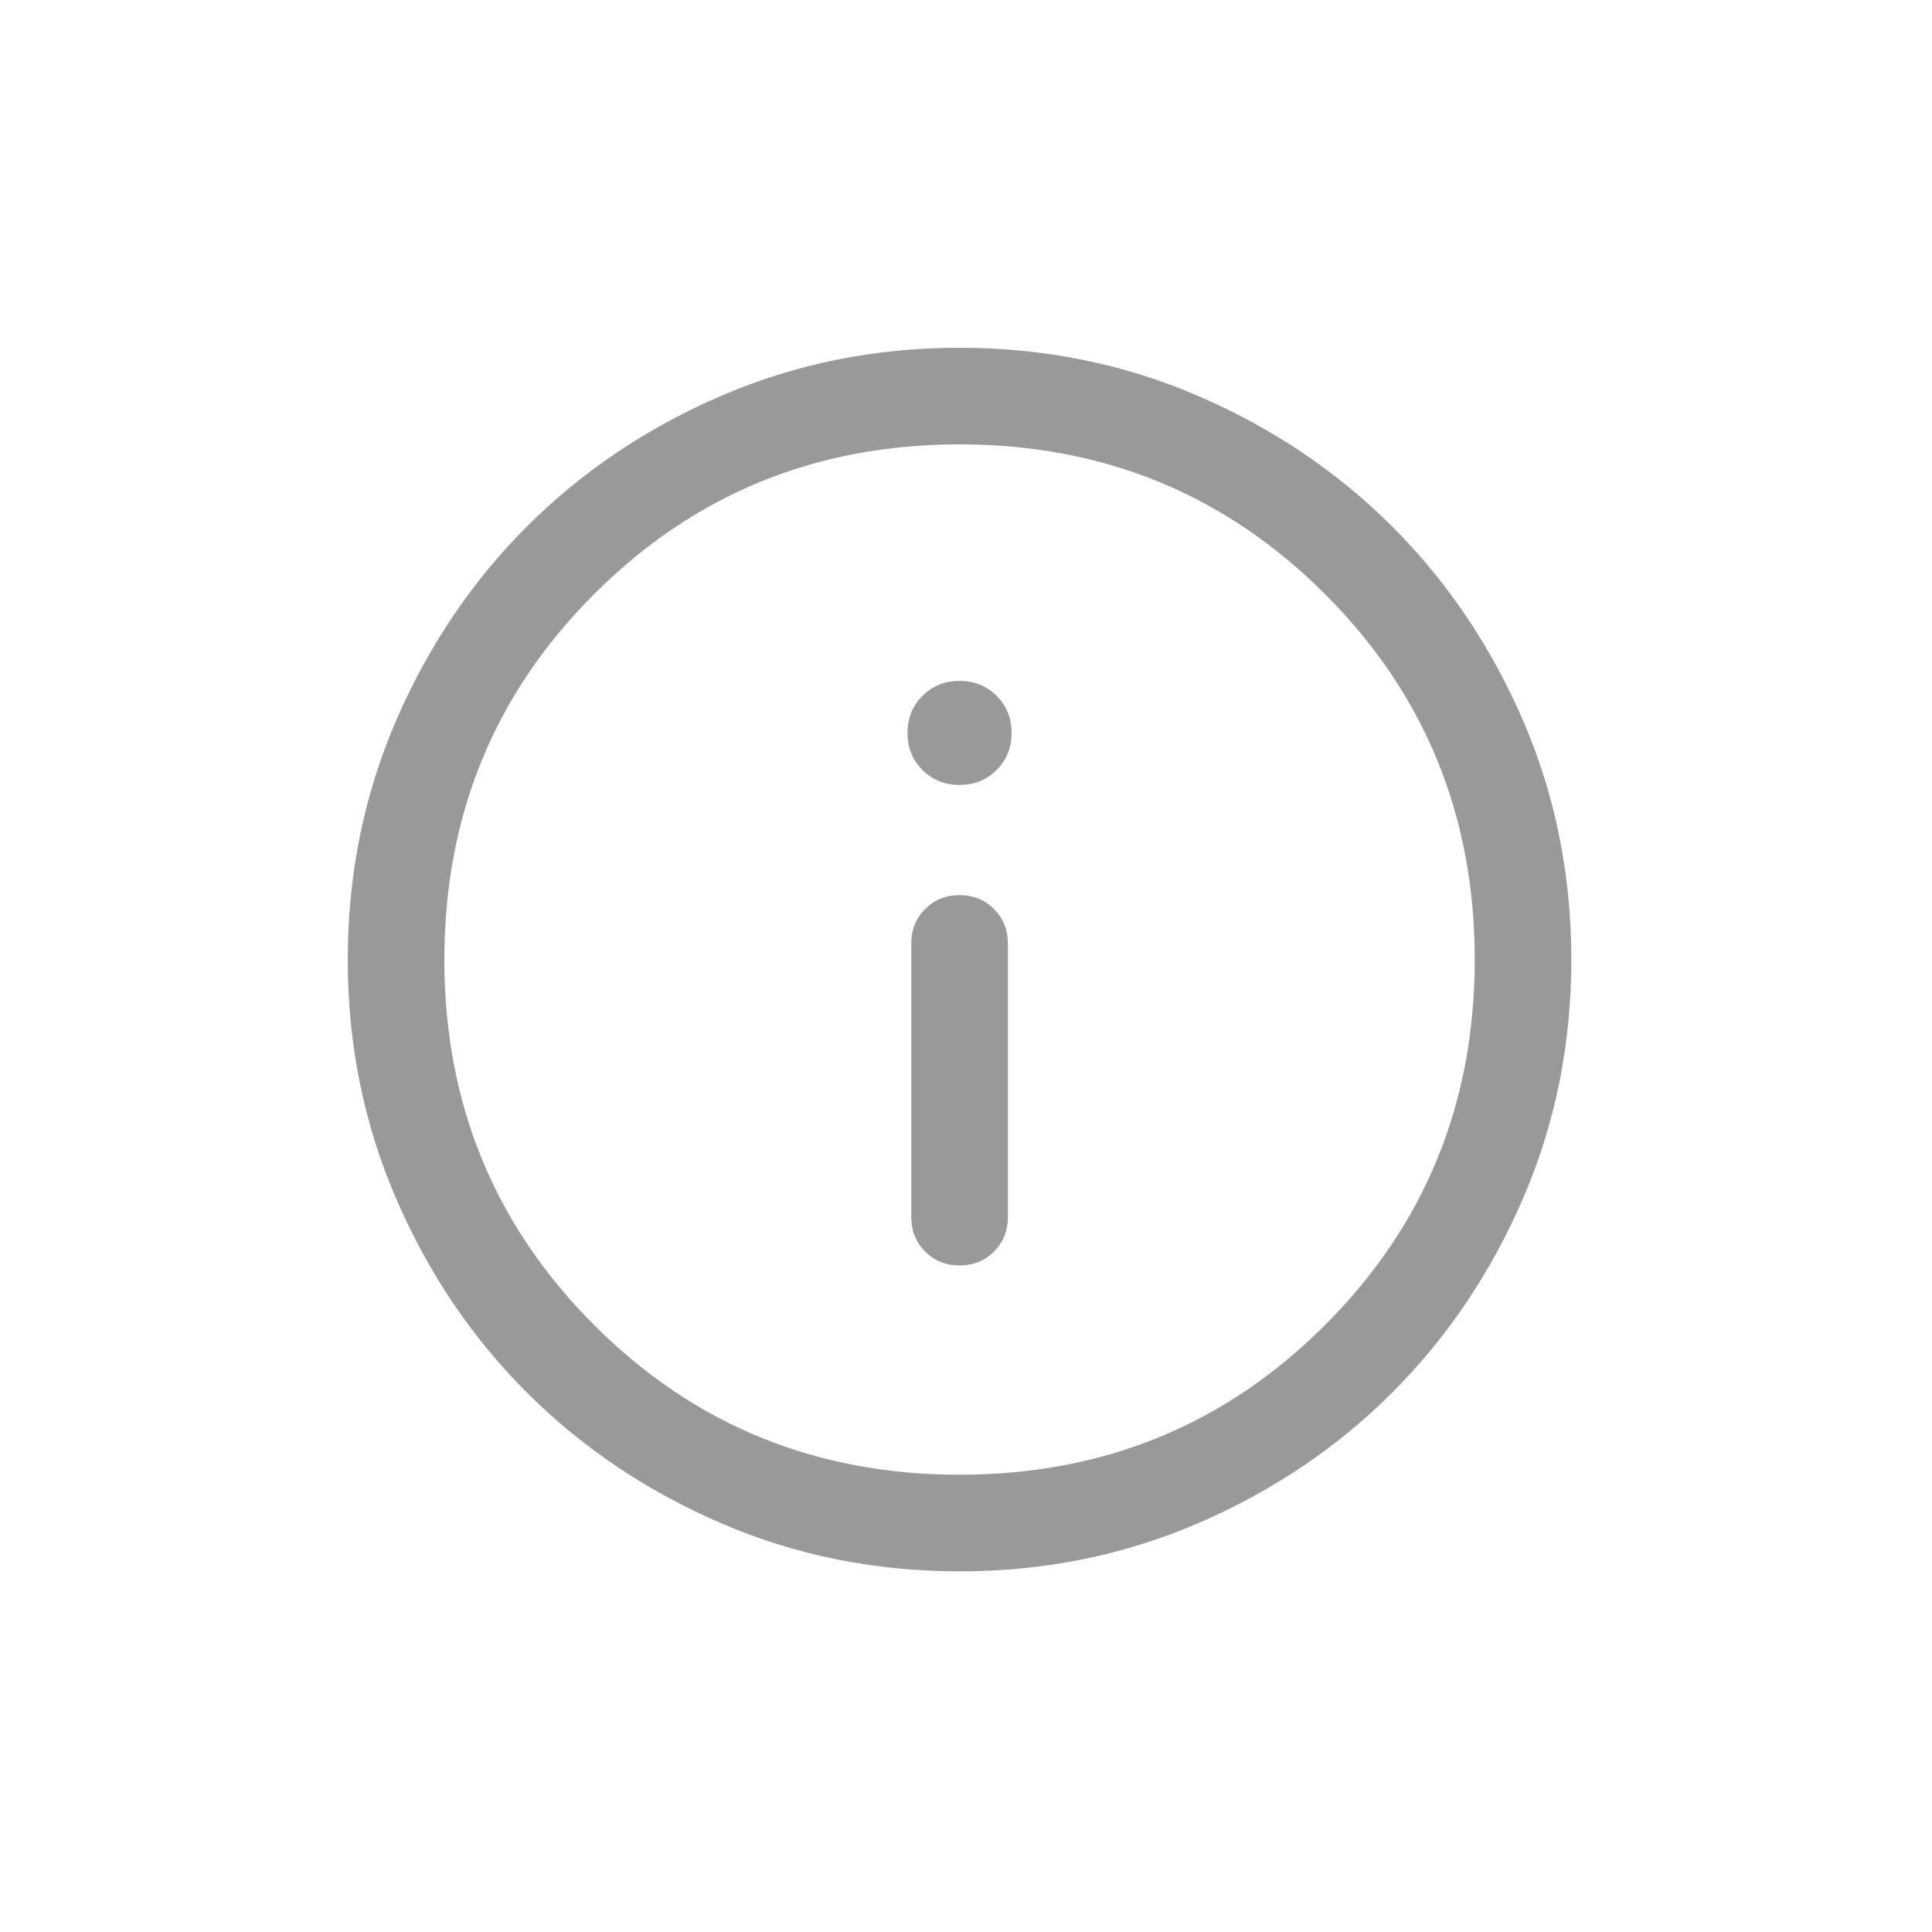
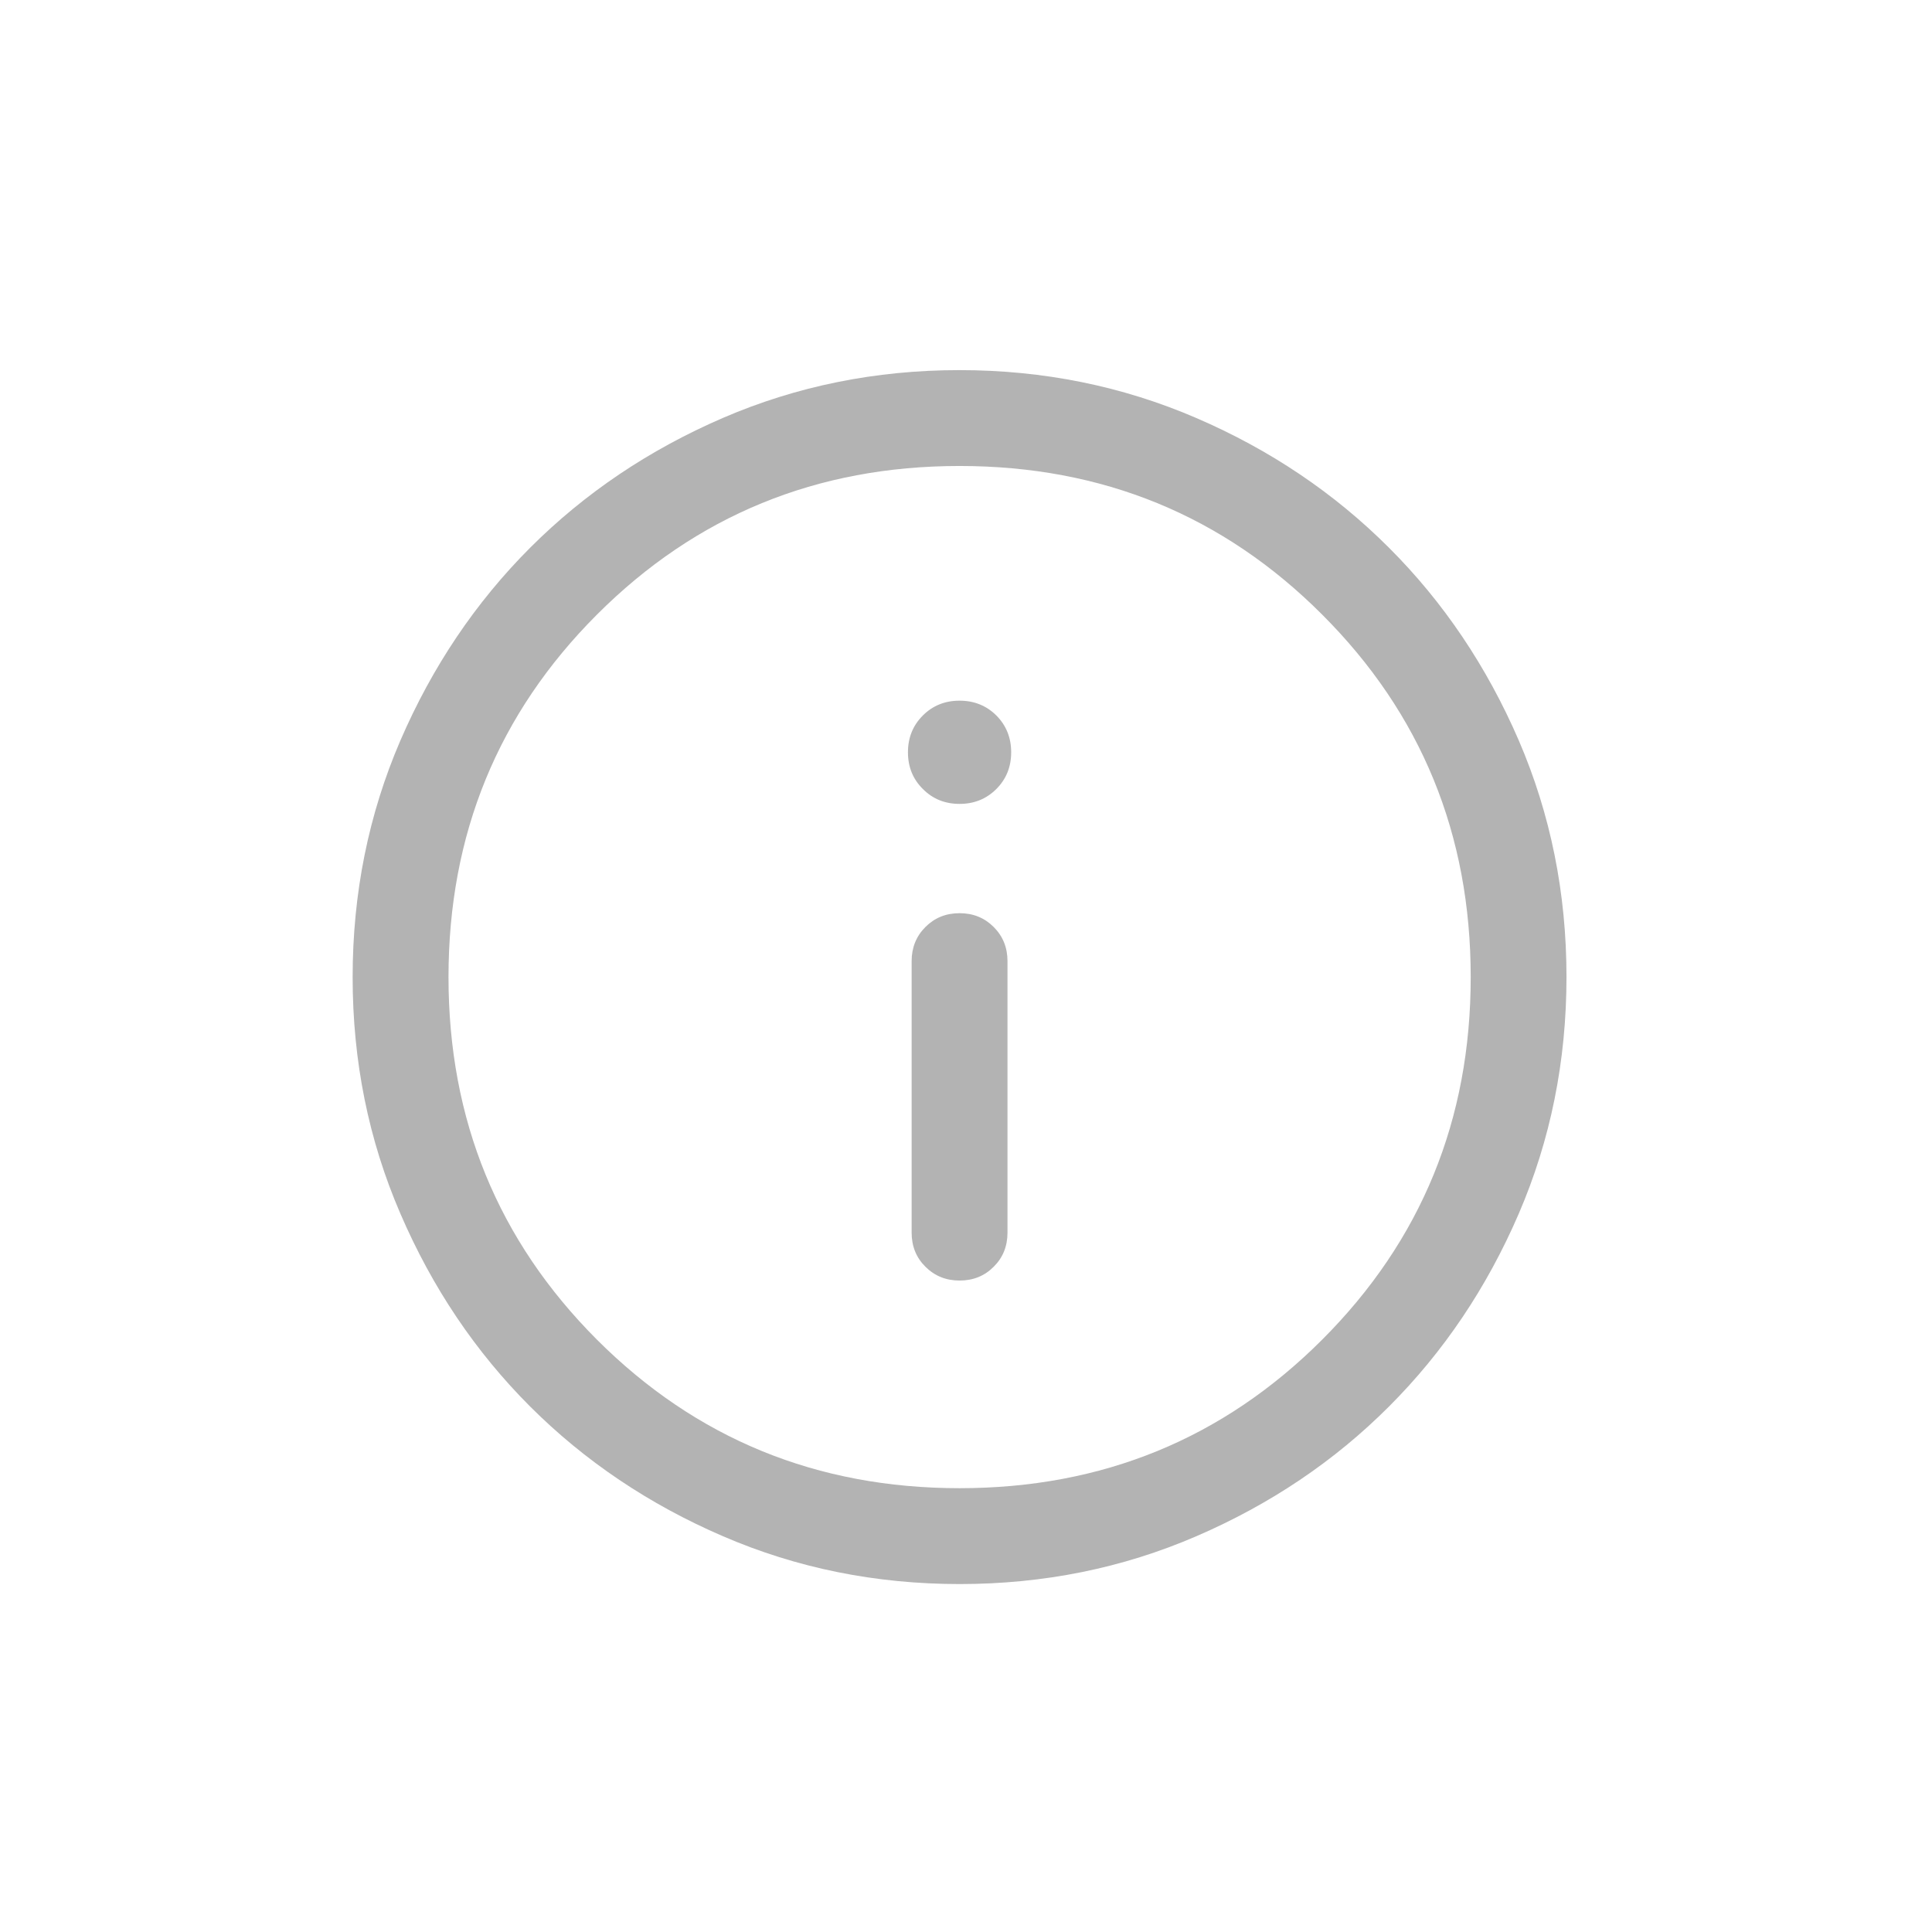
- <svg xmlns="http://www.w3.org/2000/svg" width="25" height="25" viewBox="0 0 25 25" fill="none">
-   <g id="icon-info">
-     <path id="info" d="M12.417 16.375C12.594 16.375 12.742 16.315 12.862 16.195C12.982 16.076 13.042 15.927 13.042 15.75V12.208C13.042 12.031 12.982 11.883 12.862 11.763C12.742 11.643 12.594 11.583 12.416 11.583C12.239 11.583 12.091 11.643 11.971 11.763C11.851 11.883 11.792 12.031 11.792 12.208V15.75C11.792 15.927 11.852 16.076 11.972 16.195C12.091 16.315 12.24 16.375 12.417 16.375ZM12.417 10.157C12.607 10.157 12.767 10.093 12.896 9.964C13.025 9.835 13.09 9.675 13.09 9.484C13.09 9.293 13.025 9.133 12.896 9.004C12.767 8.875 12.607 8.811 12.417 8.811C12.226 8.811 12.066 8.875 11.937 9.004C11.808 9.133 11.743 9.293 11.743 9.484C11.743 9.675 11.808 9.835 11.937 9.964C12.066 10.093 12.226 10.157 12.417 10.157ZM12.418 20.333C11.323 20.333 10.294 20.126 9.33 19.71C8.367 19.294 7.529 18.73 6.816 18.018C6.104 17.306 5.539 16.468 5.124 15.505C4.708 14.542 4.5 13.513 4.5 12.418C4.5 11.323 4.708 10.294 5.123 9.33C5.539 8.367 6.103 7.529 6.815 6.816C7.528 6.104 8.365 5.539 9.328 5.124C10.291 4.708 11.32 4.5 12.415 4.5C13.51 4.5 14.539 4.708 15.503 5.123C16.466 5.539 17.304 6.103 18.017 6.815C18.73 7.528 19.294 8.365 19.71 9.328C20.125 10.291 20.333 11.32 20.333 12.415C20.333 13.51 20.126 14.539 19.71 15.503C19.294 16.466 18.73 17.304 18.018 18.017C17.306 18.73 16.468 19.294 15.505 19.71C14.542 20.125 13.513 20.333 12.418 20.333ZM12.417 19.083C14.278 19.083 15.854 18.438 17.146 17.146C18.438 15.854 19.083 14.278 19.083 12.417C19.083 10.556 18.438 8.979 17.146 7.688C15.854 6.396 14.278 5.75 12.417 5.75C10.556 5.75 8.979 6.396 7.688 7.688C6.396 8.979 5.75 10.556 5.75 12.417C5.75 14.278 6.396 15.854 7.688 17.146C8.979 18.438 10.556 19.083 12.417 19.083Z" fill="#999999" />
-   </g>
+ <svg xmlns="http://www.w3.org/2000/svg" width="21" height="21" viewBox="0 0 21 21" fill="none">
+   <path d="M10.43 13.919C10.578 13.919 10.702 13.869 10.801 13.769C10.901 13.67 10.951 13.546 10.951 13.398V10.447C10.951 10.3 10.901 10.176 10.801 10.076C10.701 9.976 10.578 9.926 10.43 9.926C10.282 9.926 10.159 9.976 10.059 10.076C9.959 10.176 9.909 10.3 9.909 10.447V13.398C9.909 13.546 9.959 13.67 10.059 13.769C10.159 13.869 10.283 13.919 10.43 13.919ZM10.43 8.738C10.589 8.738 10.722 8.684 10.83 8.576C10.937 8.469 10.991 8.336 10.991 8.177C10.991 8.018 10.937 7.885 10.83 7.777C10.722 7.67 10.589 7.616 10.43 7.616C10.271 7.616 10.138 7.67 10.031 7.777C9.923 7.885 9.869 8.018 9.869 8.177C9.869 8.336 9.923 8.469 10.031 8.576C10.138 8.684 10.271 8.738 10.43 8.738ZM10.431 17.218C9.519 17.218 8.661 17.045 7.858 16.698C7.055 16.352 6.357 15.882 5.763 15.289C5.169 14.695 4.699 13.997 4.353 13.194C4.006 12.392 3.833 11.534 3.833 10.622C3.833 9.709 4.006 8.852 4.352 8.049C4.699 7.246 5.169 6.548 5.762 5.954C6.356 5.36 7.054 4.89 7.857 4.543C8.659 4.197 9.517 4.023 10.429 4.023C11.341 4.023 12.199 4.197 13.002 4.543C13.805 4.889 14.503 5.359 15.097 5.953C15.691 6.546 16.161 7.245 16.508 8.047C16.854 8.85 17.027 9.707 17.027 10.619C17.027 11.532 16.854 12.39 16.508 13.193C16.162 13.995 15.692 14.694 15.098 15.288C14.505 15.882 13.806 16.352 13.004 16.698C12.201 17.045 11.344 17.218 10.431 17.218ZM10.43 16.176C11.981 16.176 13.295 15.638 14.371 14.562C15.448 13.485 15.986 12.172 15.986 10.621C15.986 9.07 15.448 7.756 14.371 6.68C13.295 5.603 11.981 5.065 10.43 5.065C8.879 5.065 7.566 5.603 6.489 6.68C5.413 7.756 4.875 9.07 4.875 10.621C4.875 12.172 5.413 13.485 6.489 14.562C7.566 15.638 8.879 16.176 10.43 16.176Z" fill="#B3B3B3" />
</svg>
